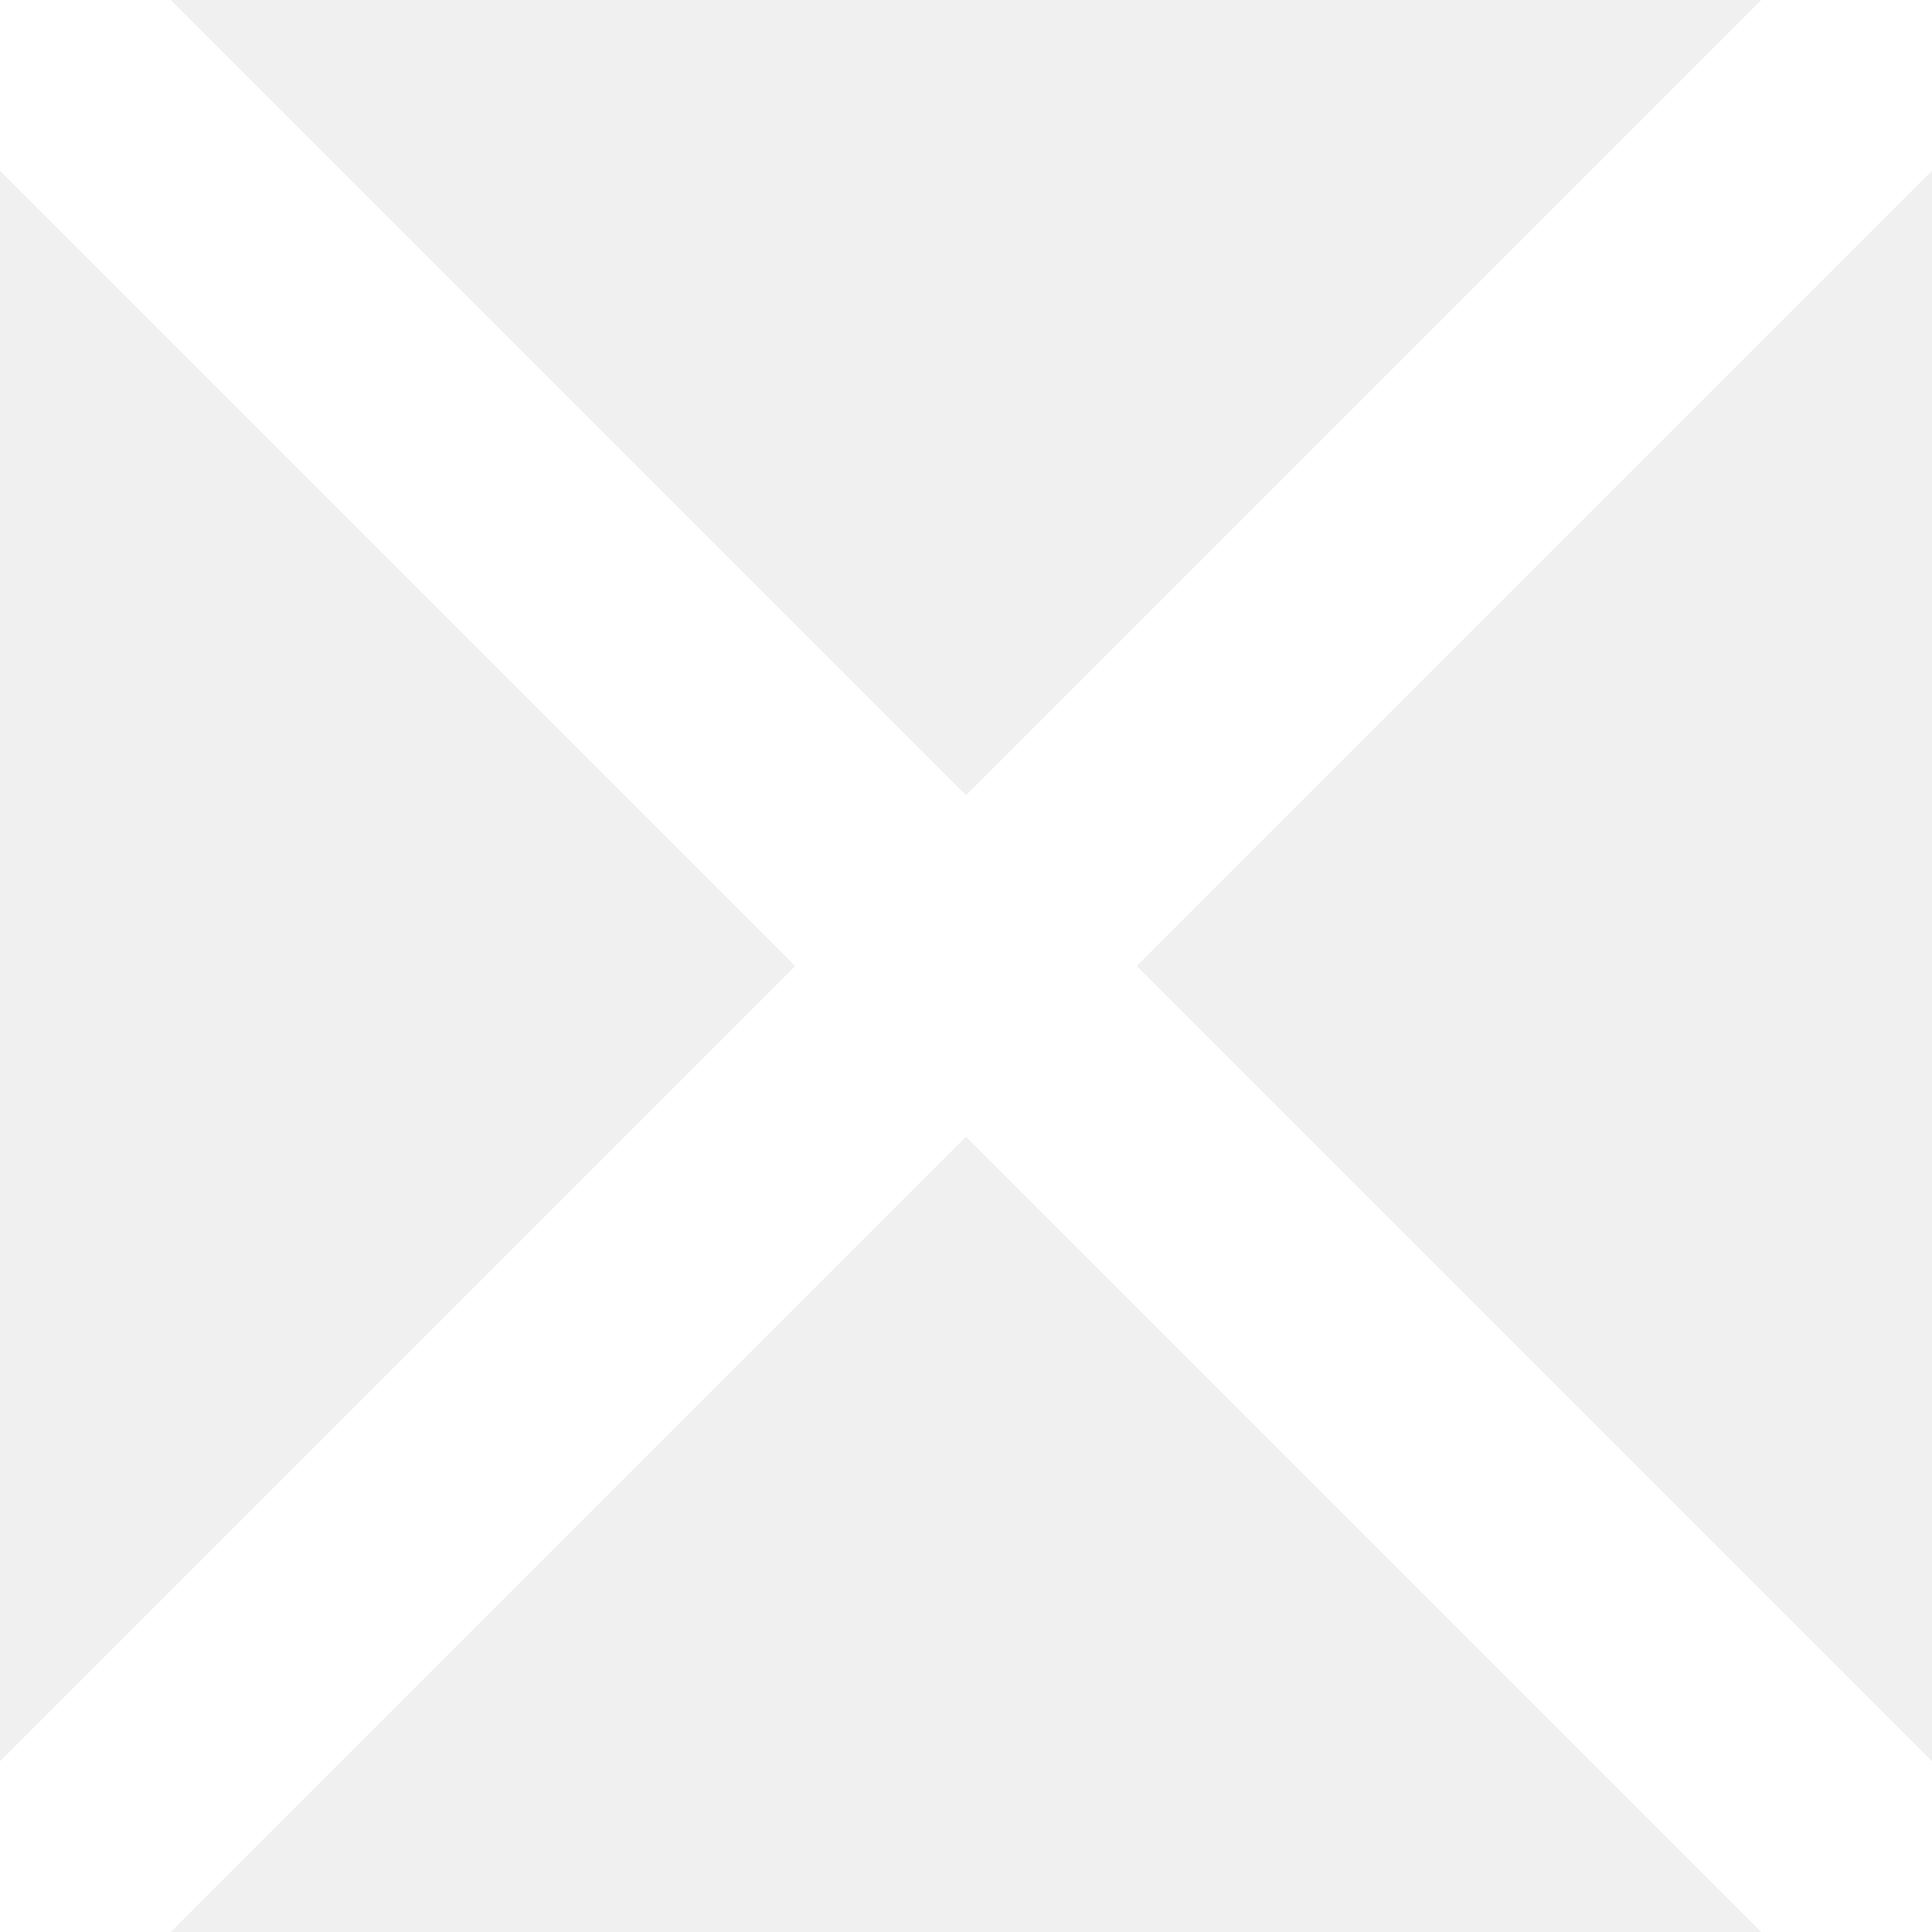
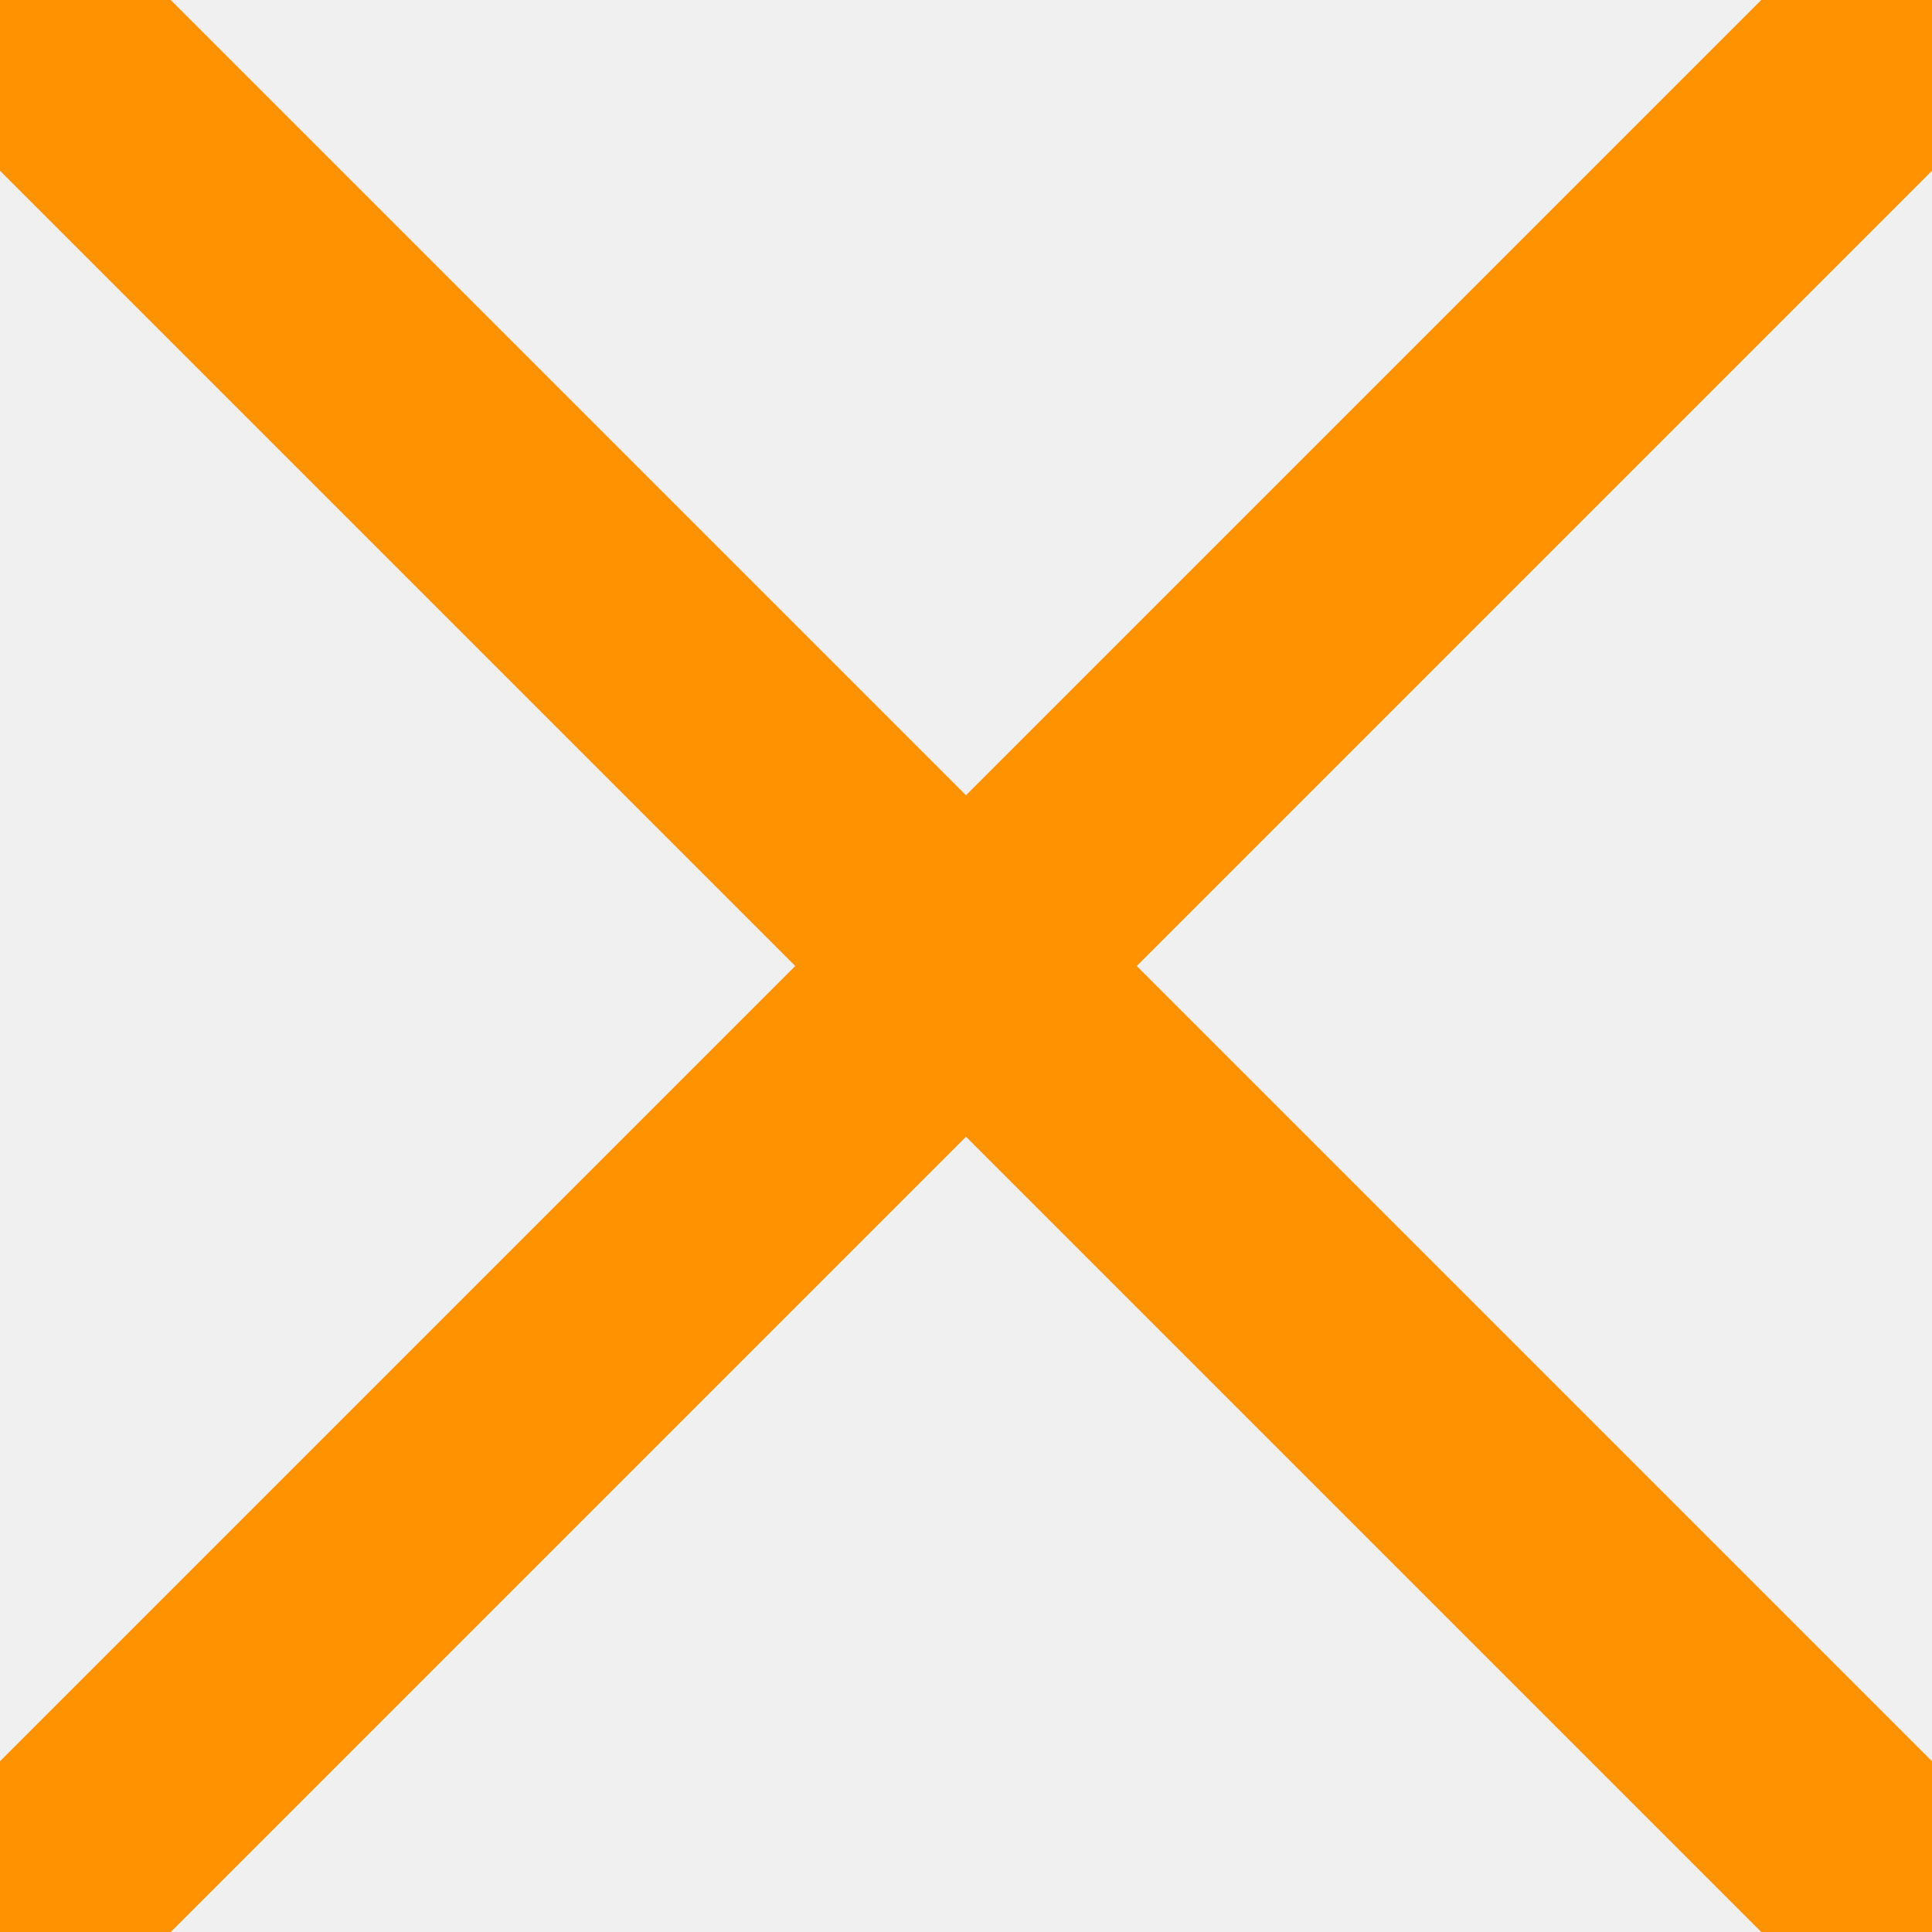
<svg xmlns="http://www.w3.org/2000/svg" width="16px" height="16px" viewBox="0 0 16 16" zoomAndPan="disable" preserveAspectRatio="none">
-   <style type="text/css"> line { stroke: #ffffff; stroke-width: 2; } </style>
+   <style type="text/css"> line { stroke: #ff9200; stroke-width: 2; } </style>
  <line x1="0" y1="0" x2="16" y2="16" />
  <line x1="16" y1="0" x2="0" y2="16" />
</svg>
